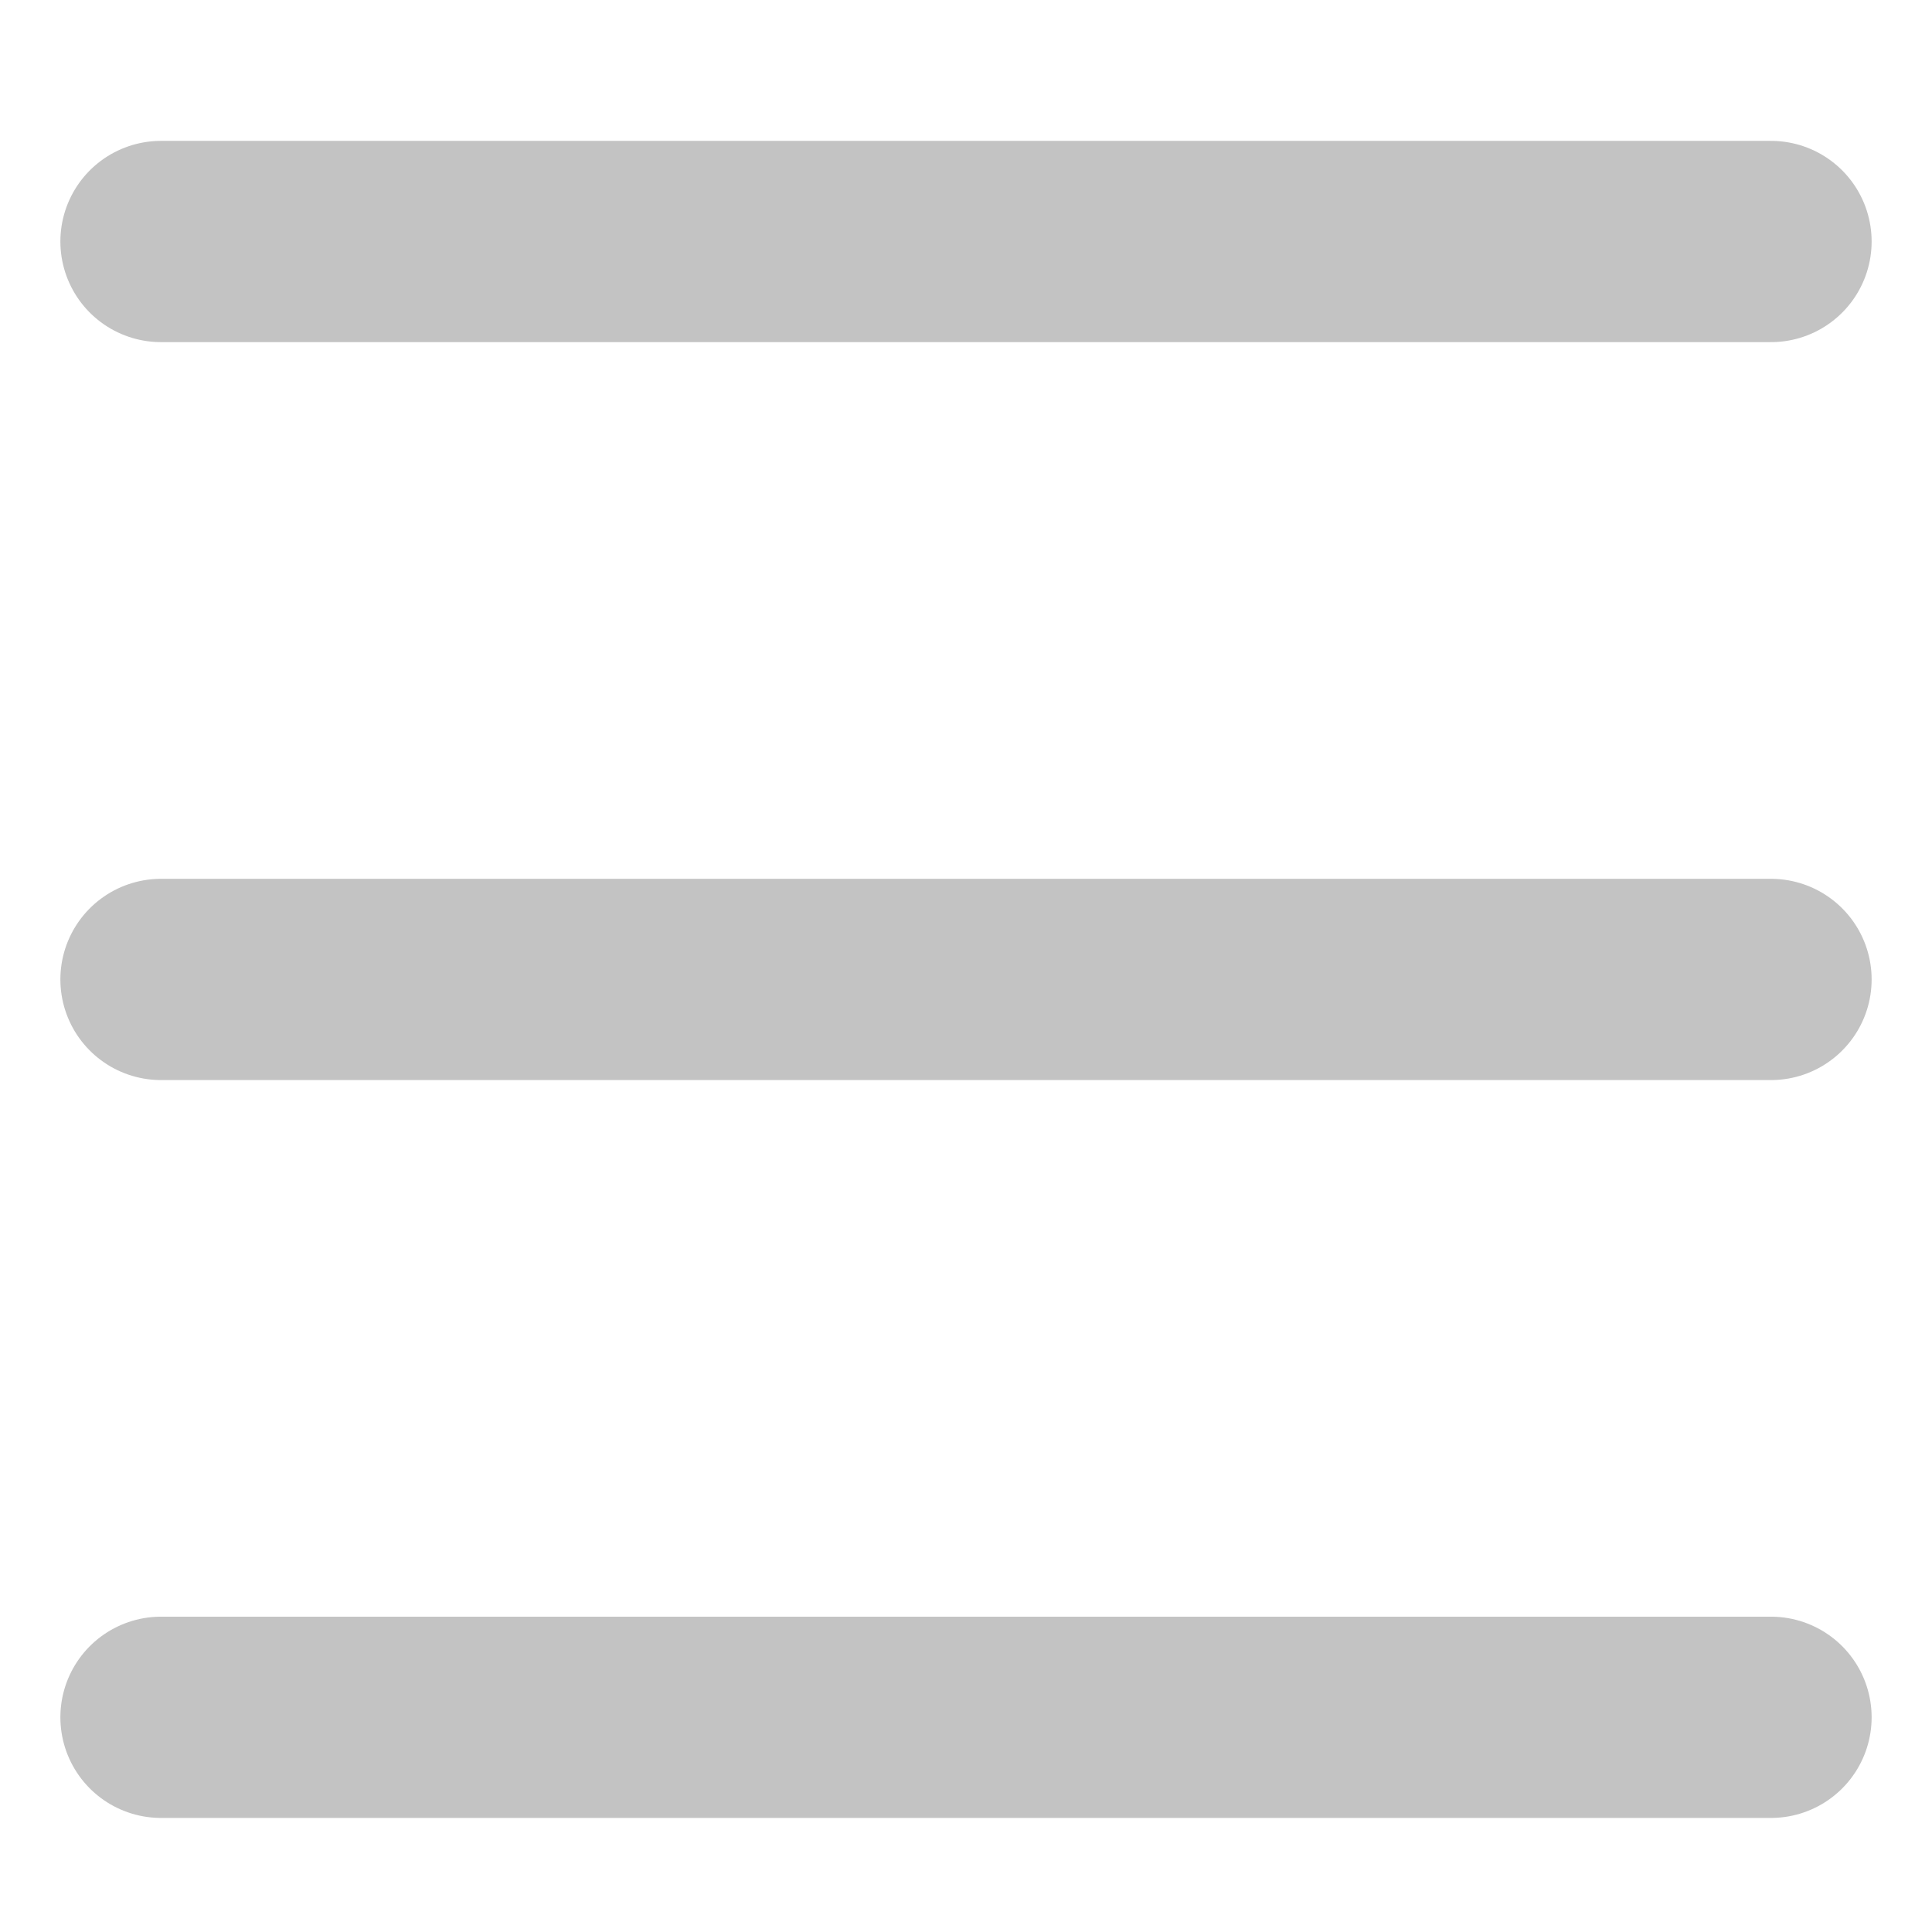
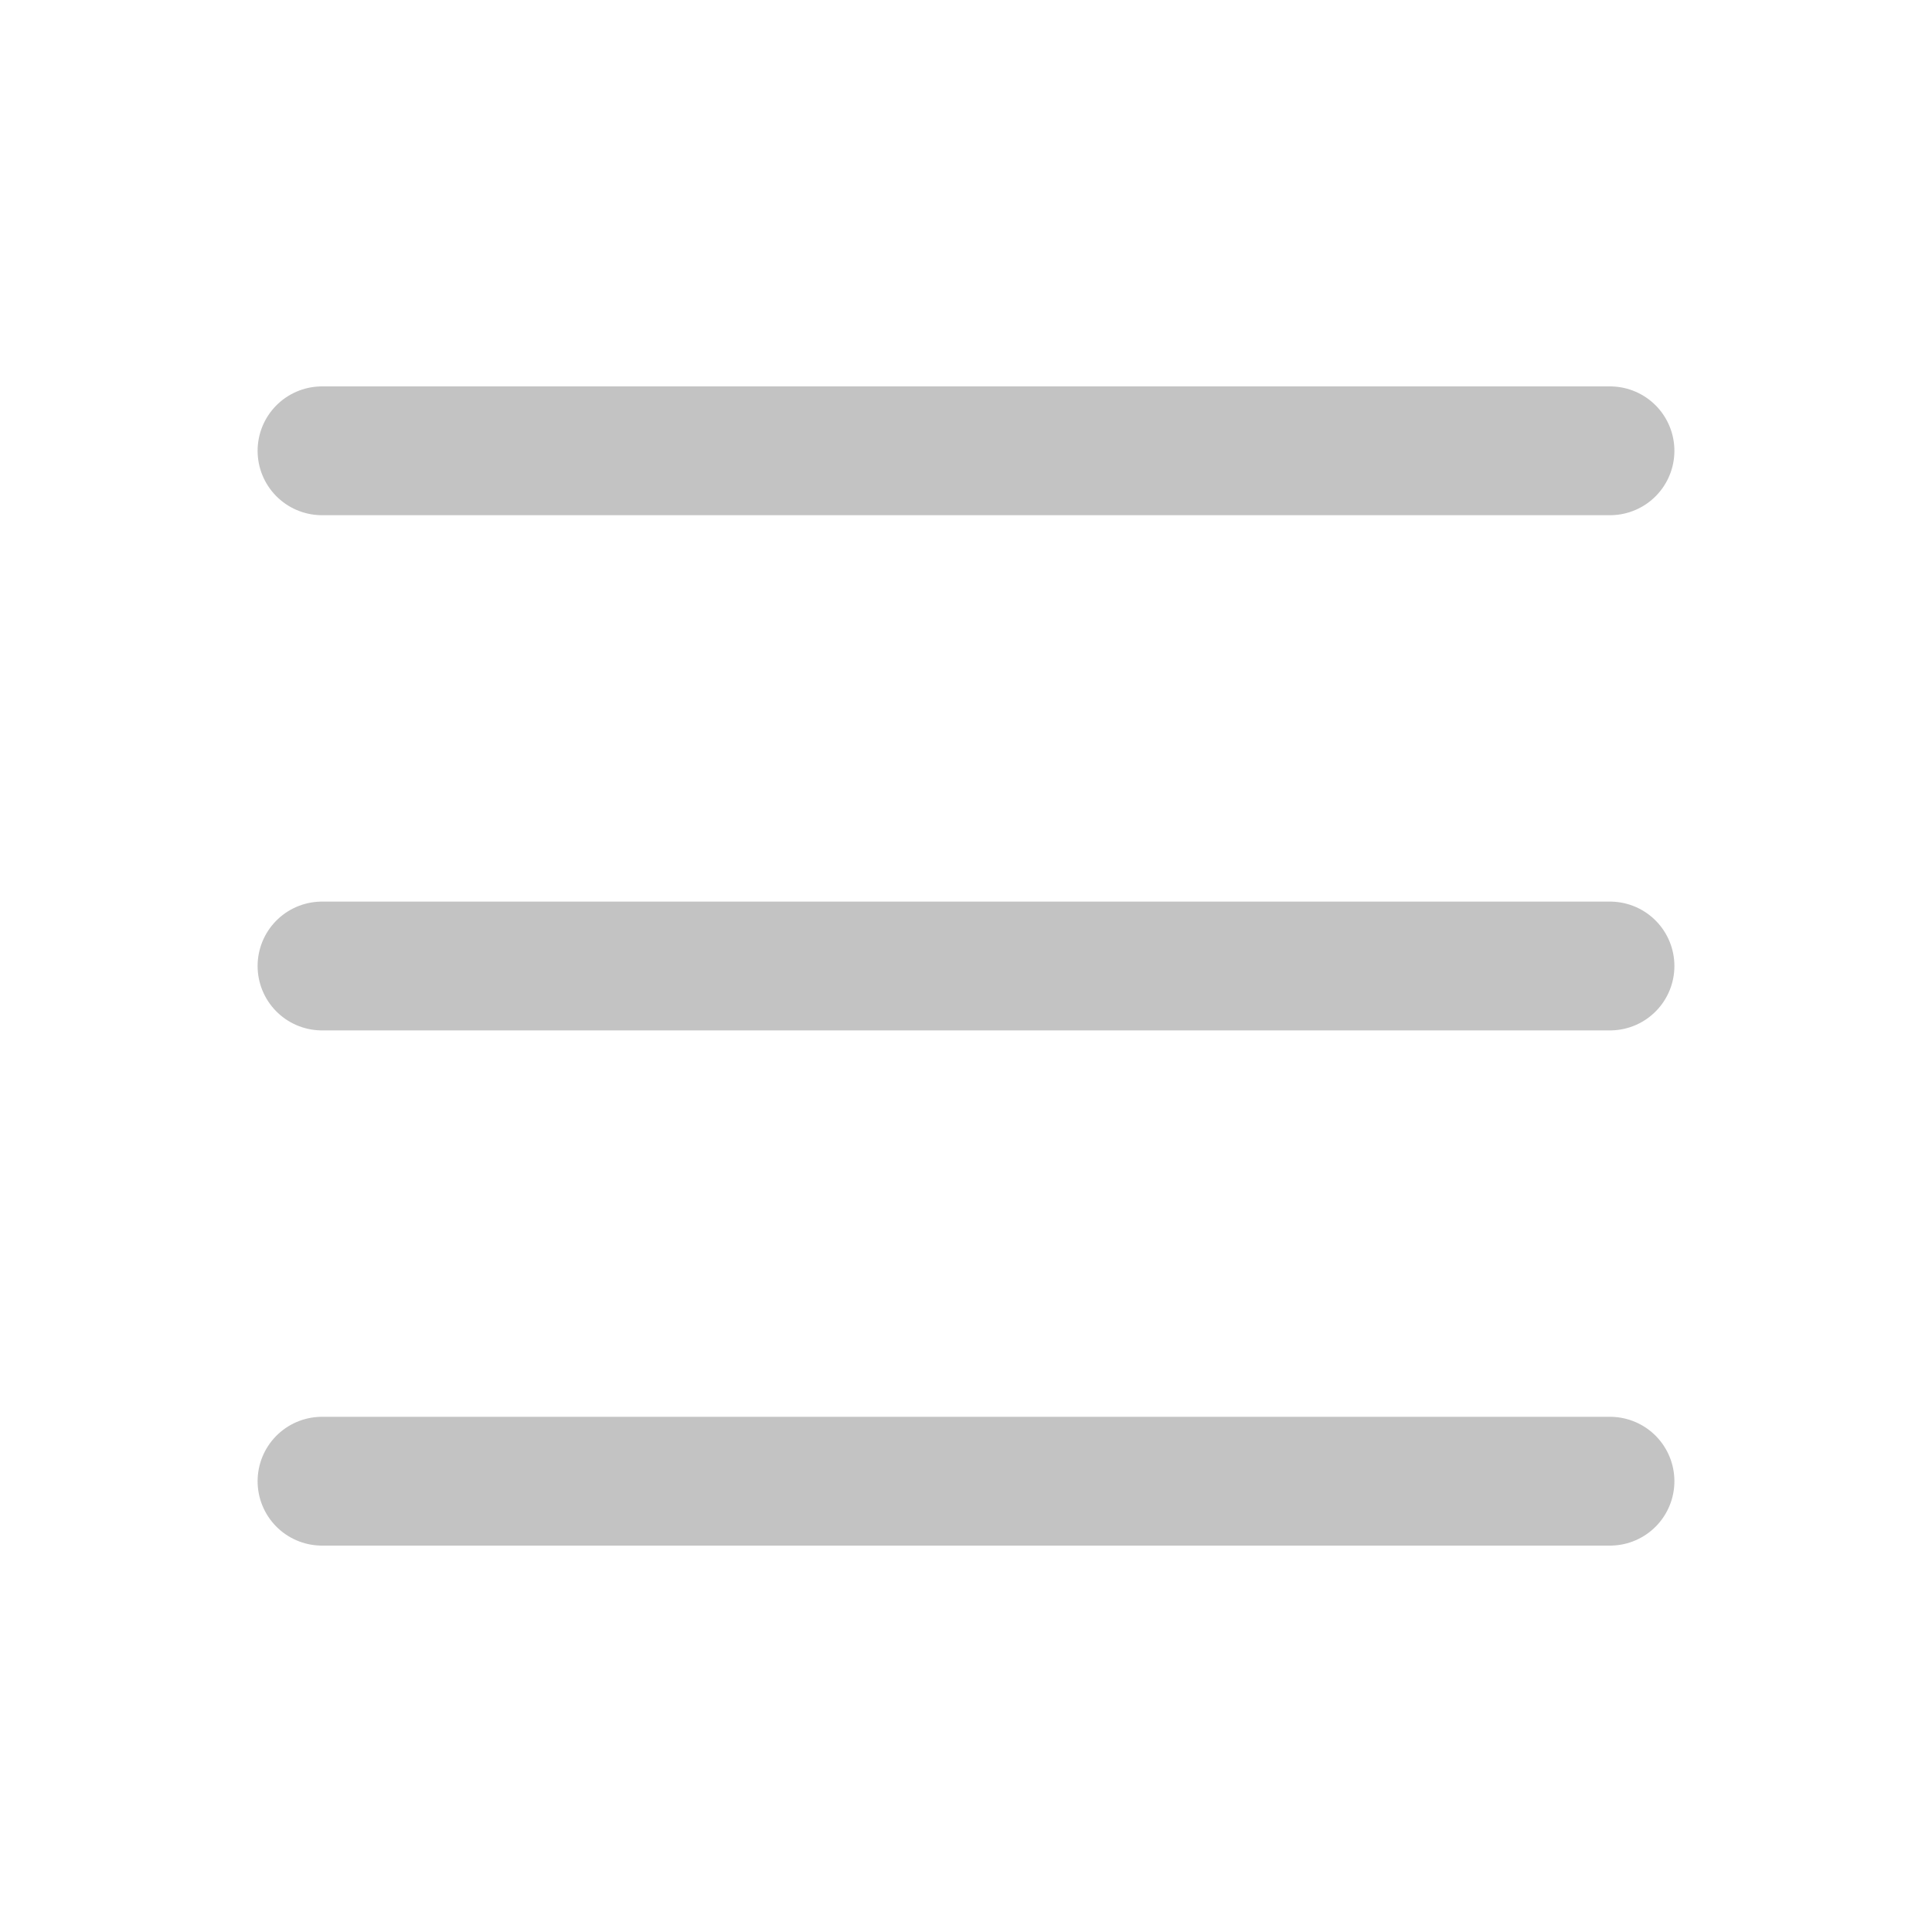
- <svg xmlns="http://www.w3.org/2000/svg" width="24" height="24" viewBox="0 0 24 24" fill="none">
-   <path d="M2 3H22" stroke="#C3C3C3" stroke-width="2.5" stroke-linecap="round" stroke-linejoin="round" />
-   <path d="M2 12.167H22" stroke="#C3C3C3" stroke-width="2.5" stroke-linecap="round" stroke-linejoin="round" />
-   <path d="M2 21.333H22" stroke="#C3C3C3" stroke-width="2.5" stroke-linecap="round" stroke-linejoin="round" />
+ <svg xmlns="http://www.w3.org/2000/svg" width="30" height="30" viewBox="0 0 30 30" fill="none">
+   <path d="M5 7H25" stroke="#C3C3C3" stroke-width="2" stroke-linecap="round" stroke-linejoin="round" />
+   <path d="M5 15H25" stroke="#C3C3C3" stroke-width="2" stroke-linecap="round" stroke-linejoin="round" />
+   <path d="M5 23H25" stroke="#C3C3C3" stroke-width="2" stroke-linecap="round" stroke-linejoin="round" />
</svg>
